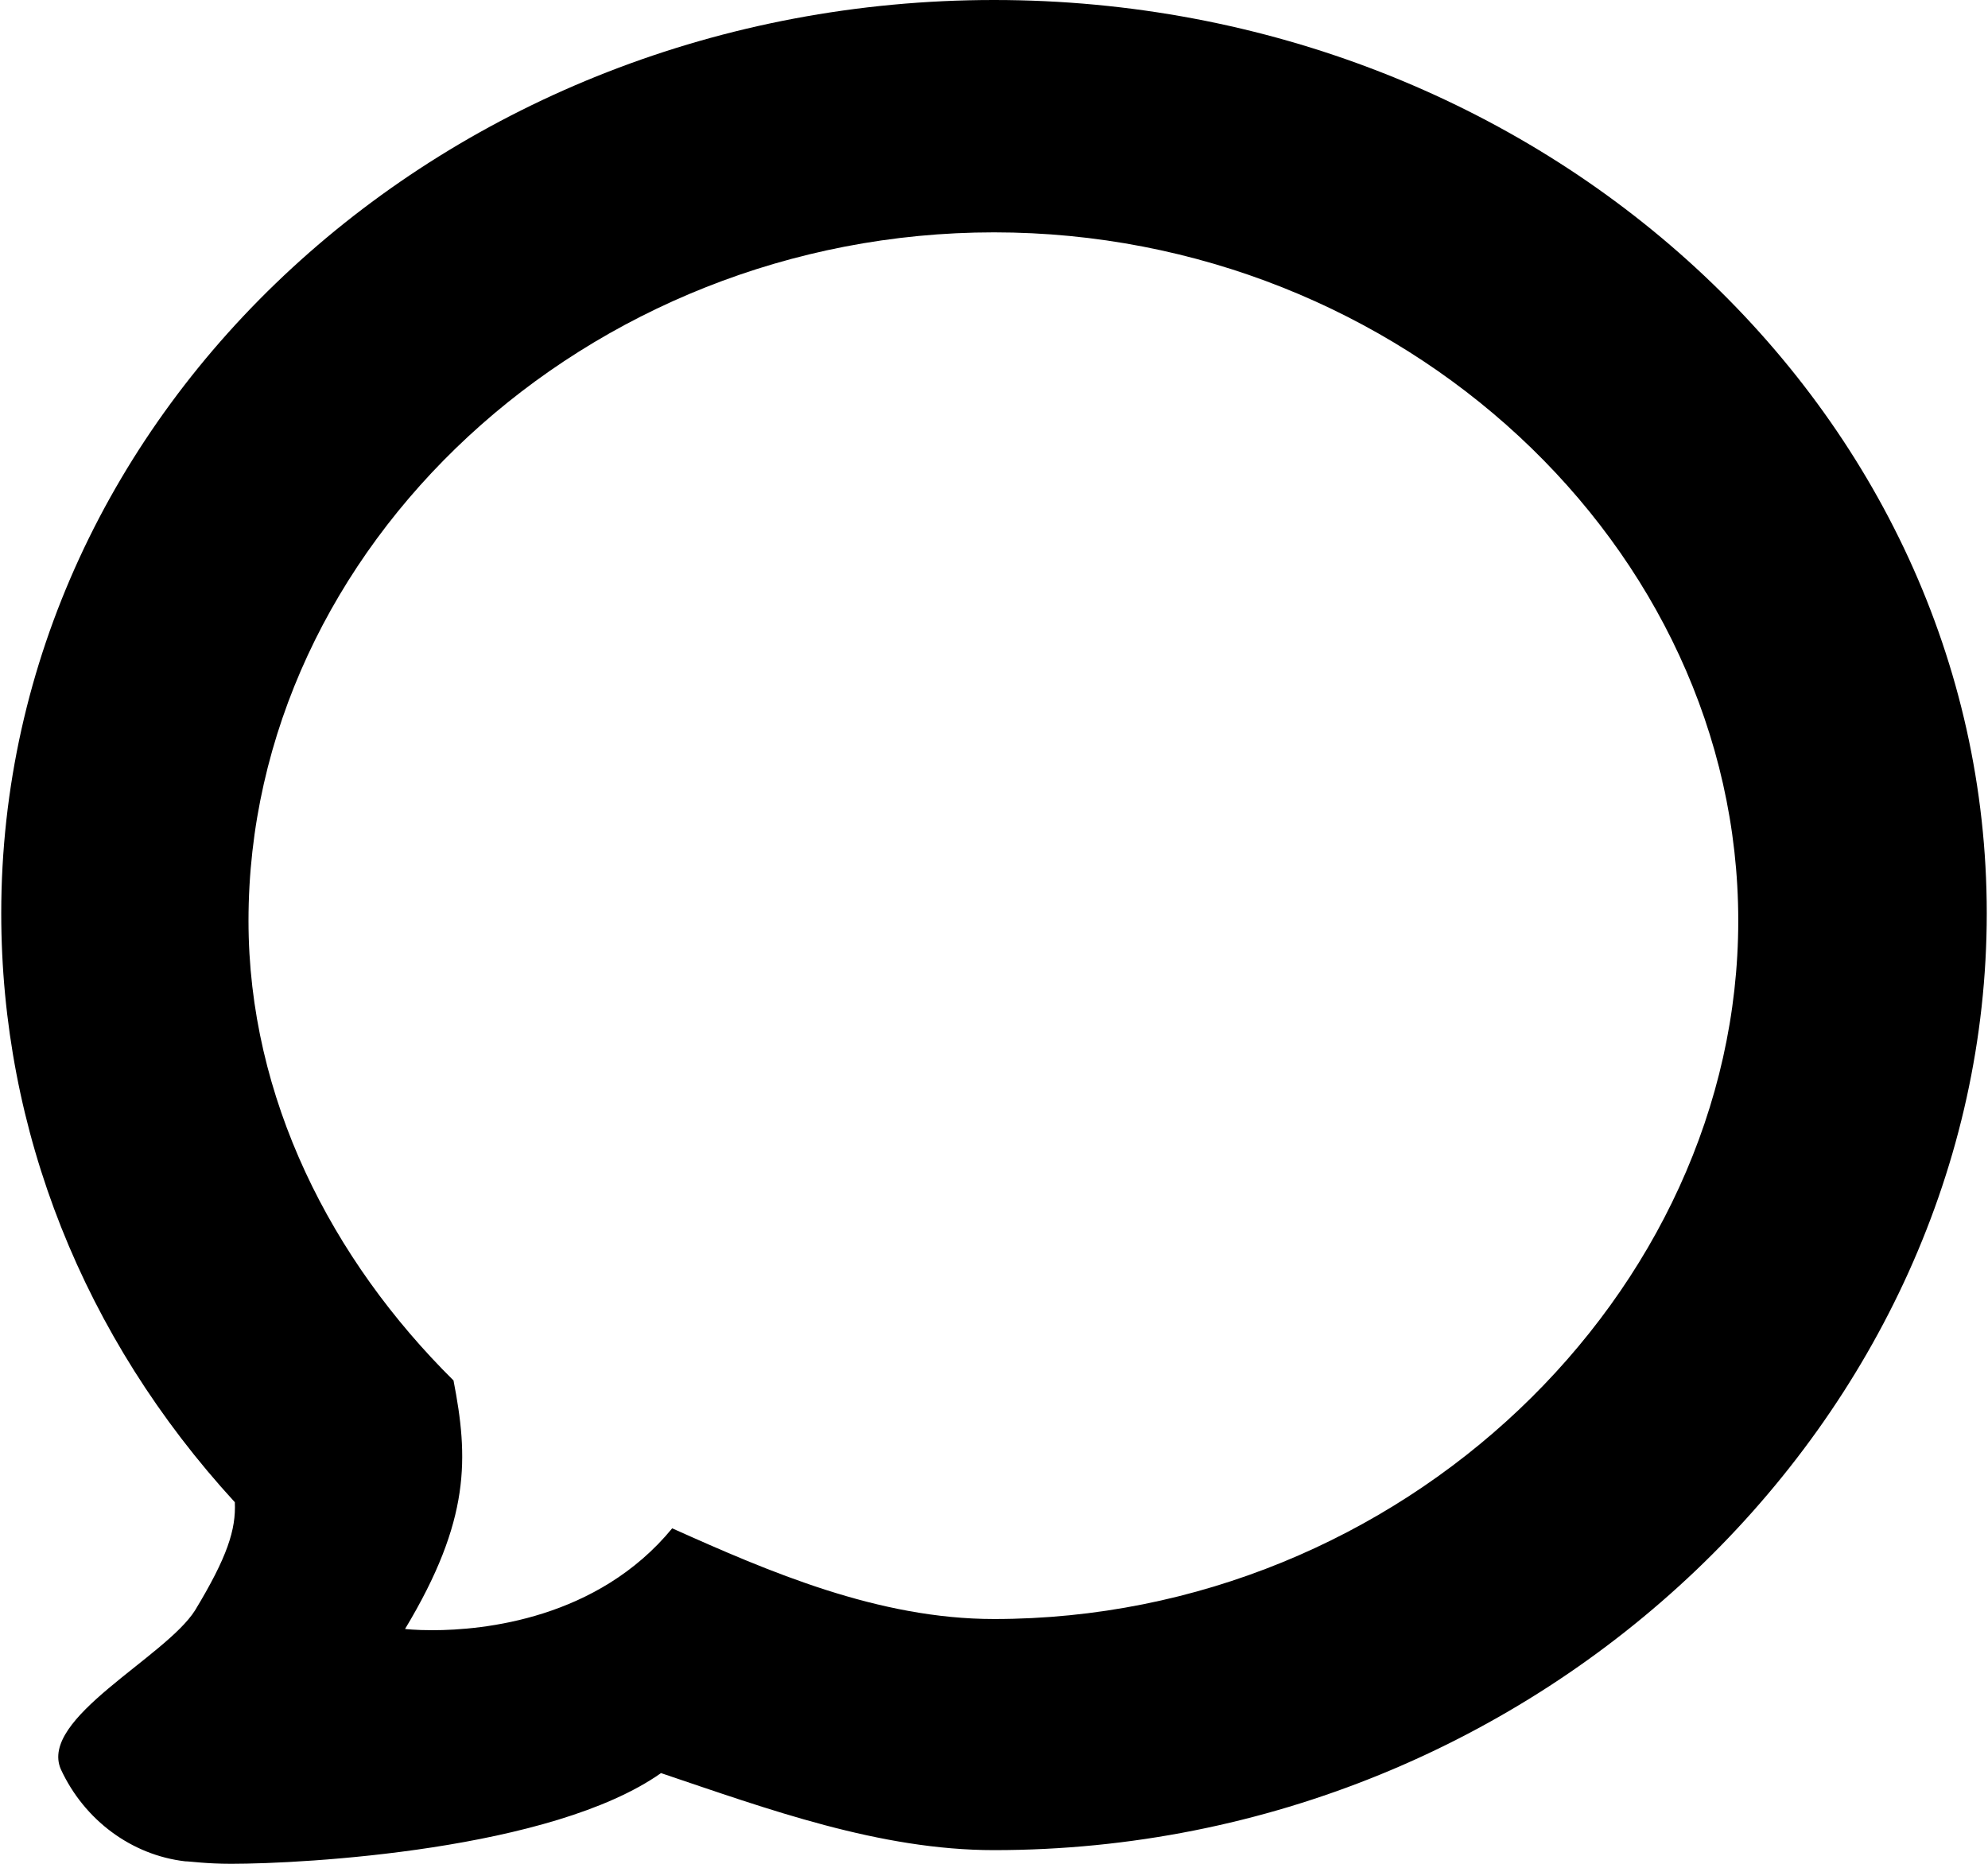
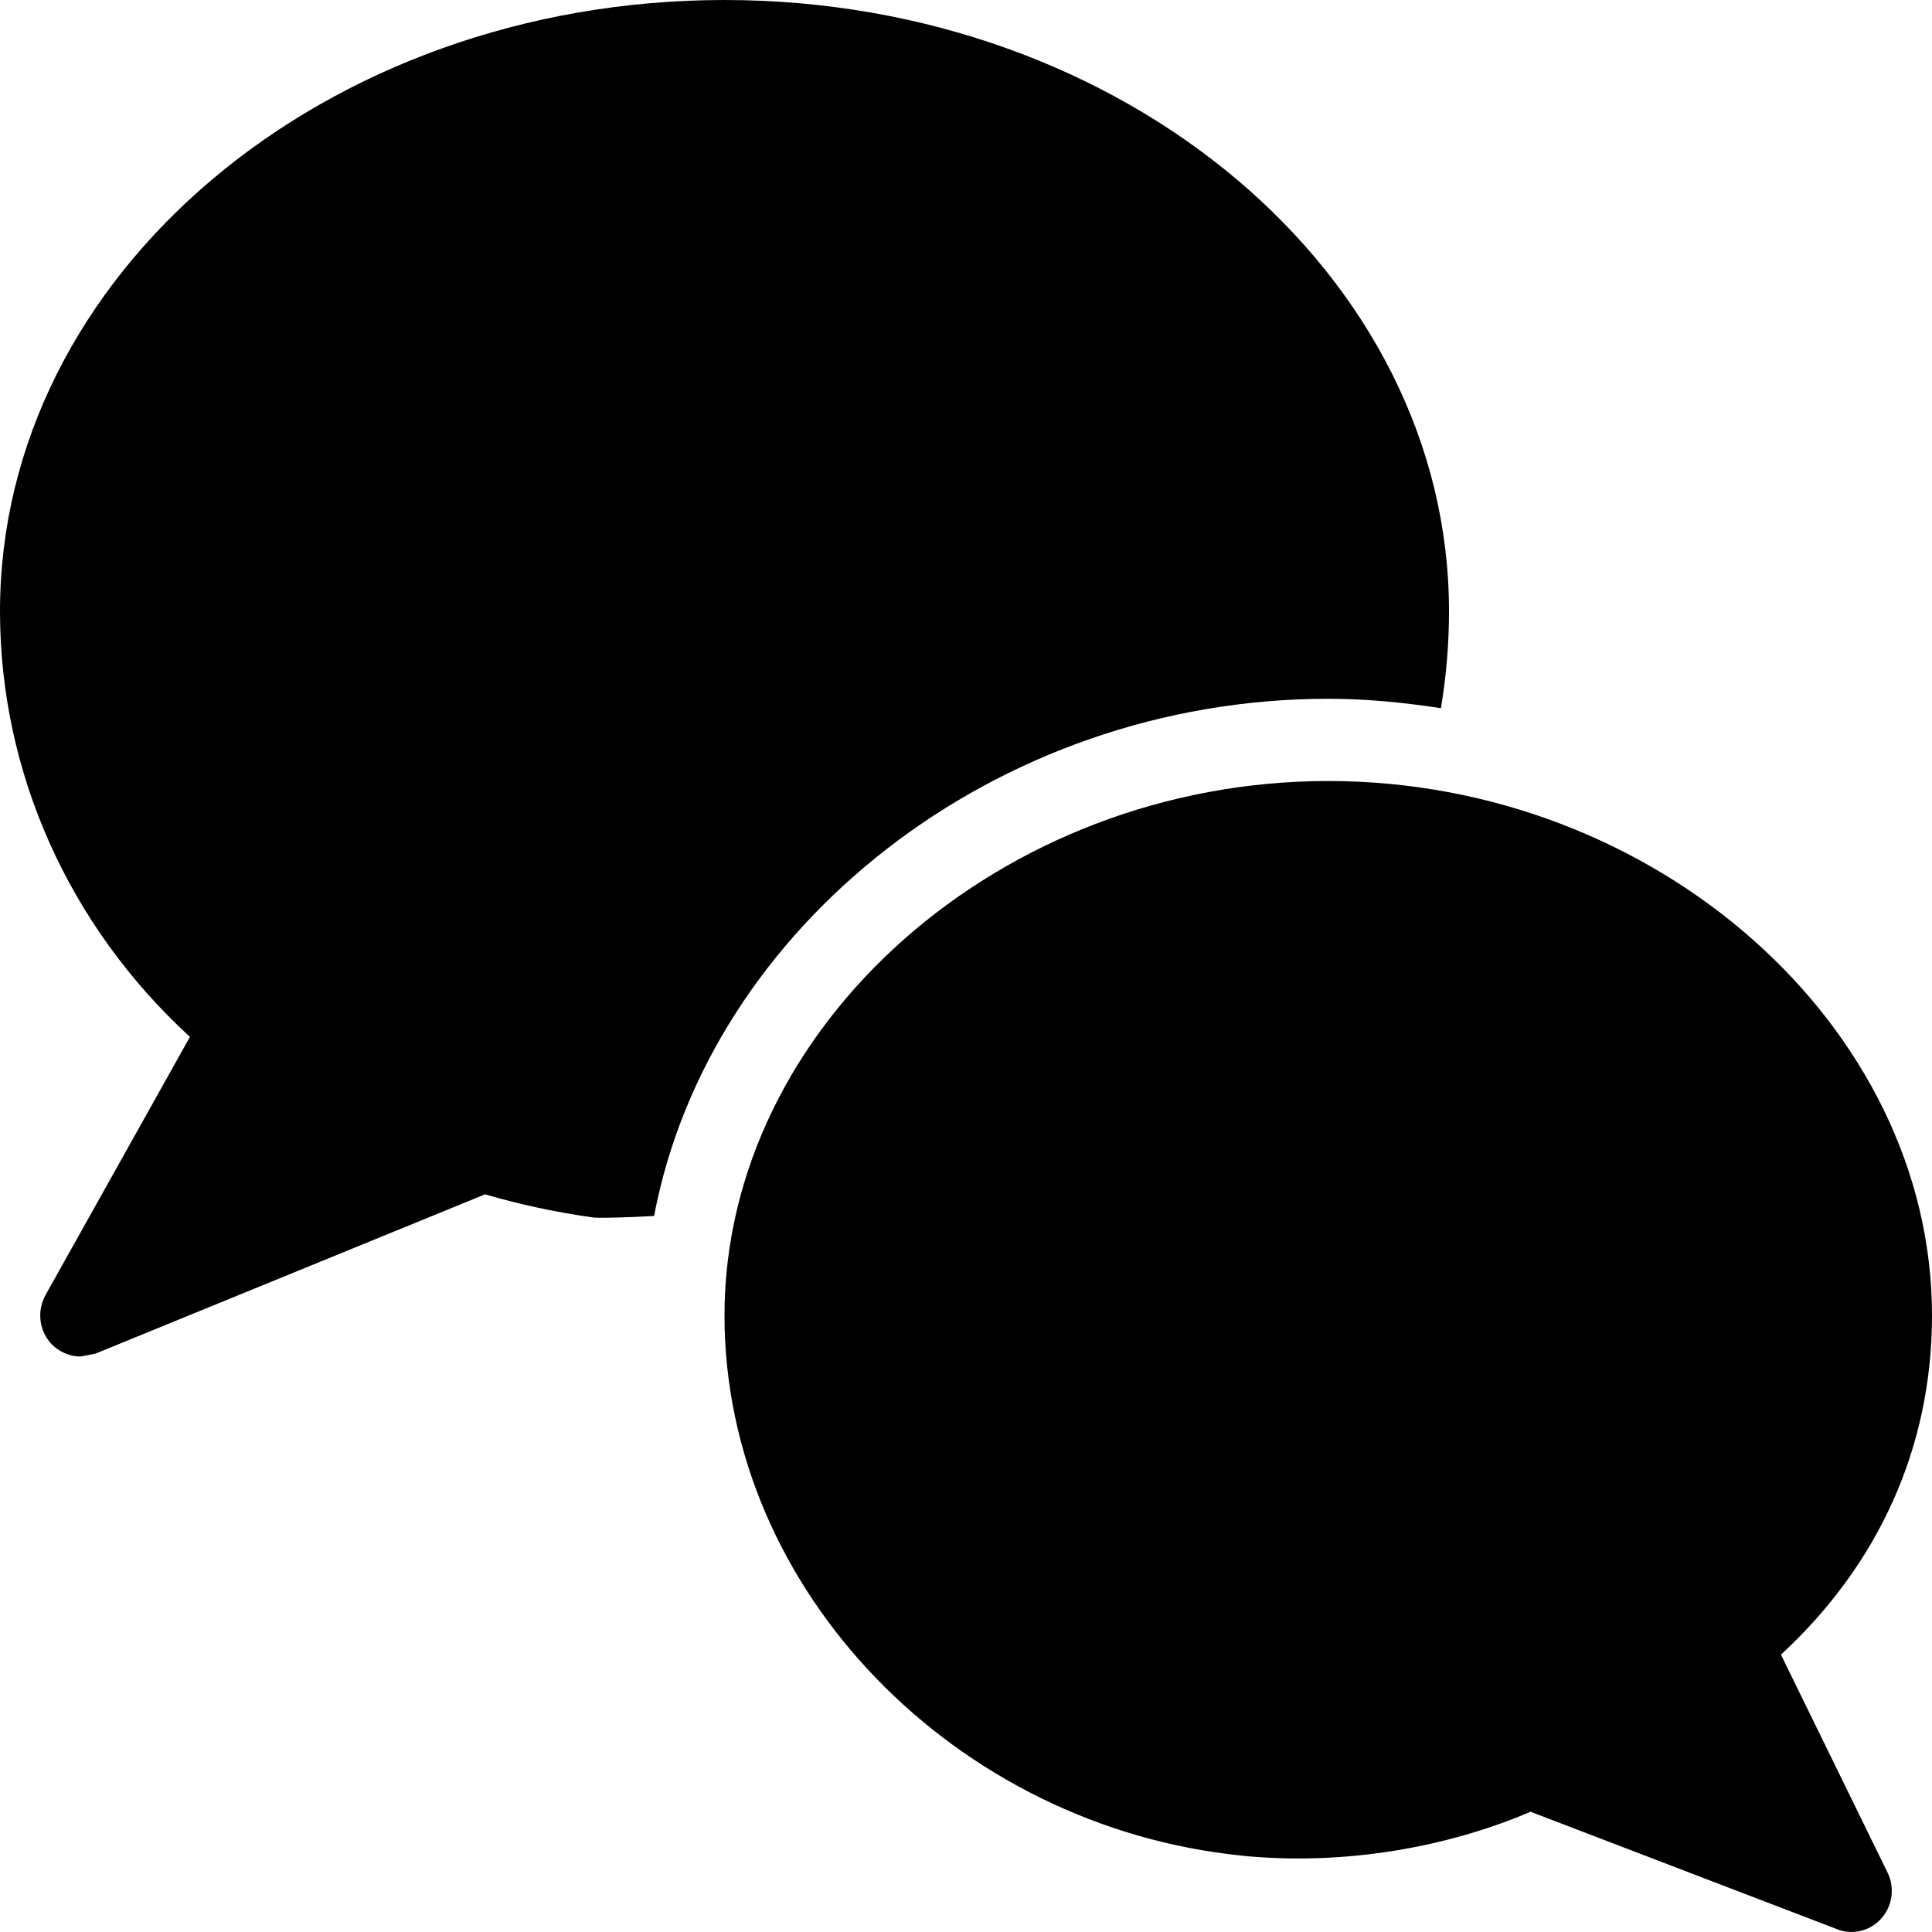
- <svg xmlns="http://www.w3.org/2000/svg" width="16px" height="15px">
-   <path fill="rgb(0,0,0)" fill-rule="evenodd" d="M 8 1.87C 11.28 1.87 13.99 4.4 13.99 7.41 13.99 10.41 11.28 13.03 8 13.03 7.07 13.03 6.19 12.65 5.41 12.3 4.81 13.03 3.89 13.12 3.48 13.12 3.34 13.12 3.26 13.11 3.26 13.11 3.79 12.23 3.77 11.73 3.65 11.11 2.67 10.14 2 8.84 2 7.41 2 4.4 4.72 1.87 8 1.87M 8 0C 3.59 0 0.01 3.3 0.01 7.35 0.01 9.1 0.67 10.76 1.89 12.09 1.9 12.31 1.83 12.53 1.57 12.96 1.33 13.34 0.31 13.83 0.49 14.24 0.68 14.65 1.06 14.93 1.49 14.98 1.53 14.98 1.66 15 1.86 15 2.45 15 4.44 14.89 5.32 14.27 6.18 14.56 7.08 14.89 8 14.89 12.41 14.89 15.99 11.4 15.99 7.35 15.99 3.3 12.41 0 8 0 8 0 8 0 8 0Z" />
+ <svg xmlns="http://www.w3.org/2000/svg" width="16px" height="16px" viewBox="0 0 16 16" version="1.1">
+   <defs />
+   <g stroke="none" stroke-width="1" fill="rgb(0,0,0)" fill-rule="evenodd">
+     <g transform="translate(-652, -1130)">
+       <g transform="translate(100, 835)">
+         <g transform="translate(530, 74)">
+           <g transform="translate(0, 21)">
+             <g transform="translate(22, 96)">
+               <path d="M11,109.787 C11.317,109.787 11.627,109.818 11.933,109.865 C11.976,109.607 12,109.341 12,109.062 C12,106.271 9.308,104 6,104 C2.691,104 0,106.271 0,109.062 C0,110.398 0.57,111.667 1.573,112.587 L0.377,114.725 C0.307,114.851 0.322,115.009 0.415,115.118 C0.48,115.192 0.572,115.234 0.667,115.234 L0.791,115.21 L4.017,113.891 C4.307,113.976 4.608,114.04 4.915,114.083 L4.965,114.085 C5.015,114.085 5.178,114.084 5.417,114.07 C5.87,111.678 8.239,109.787 11,109.787 L11,109.787 Z M11,110.468 C8.29,110.468 6,112.495 6,114.894 C6,117.178 7.919,119.131 10.289,119.368 L10.293,119.369 C11.157,119.453 12.008,119.29 12.675,119.004 L15.217,119.978 C15.339,120.026 15.487,119.994 15.581,119.887 C15.673,119.783 15.693,119.633 15.632,119.508 L14.749,117.703 C15.551,116.963 16,115.995 16,114.894 C16,112.495 13.71,110.468 11,110.468 L11,110.468 Z" />
+             </g>
+           </g>
+         </g>
+       </g>
+     </g>
+   </g>
</svg>
